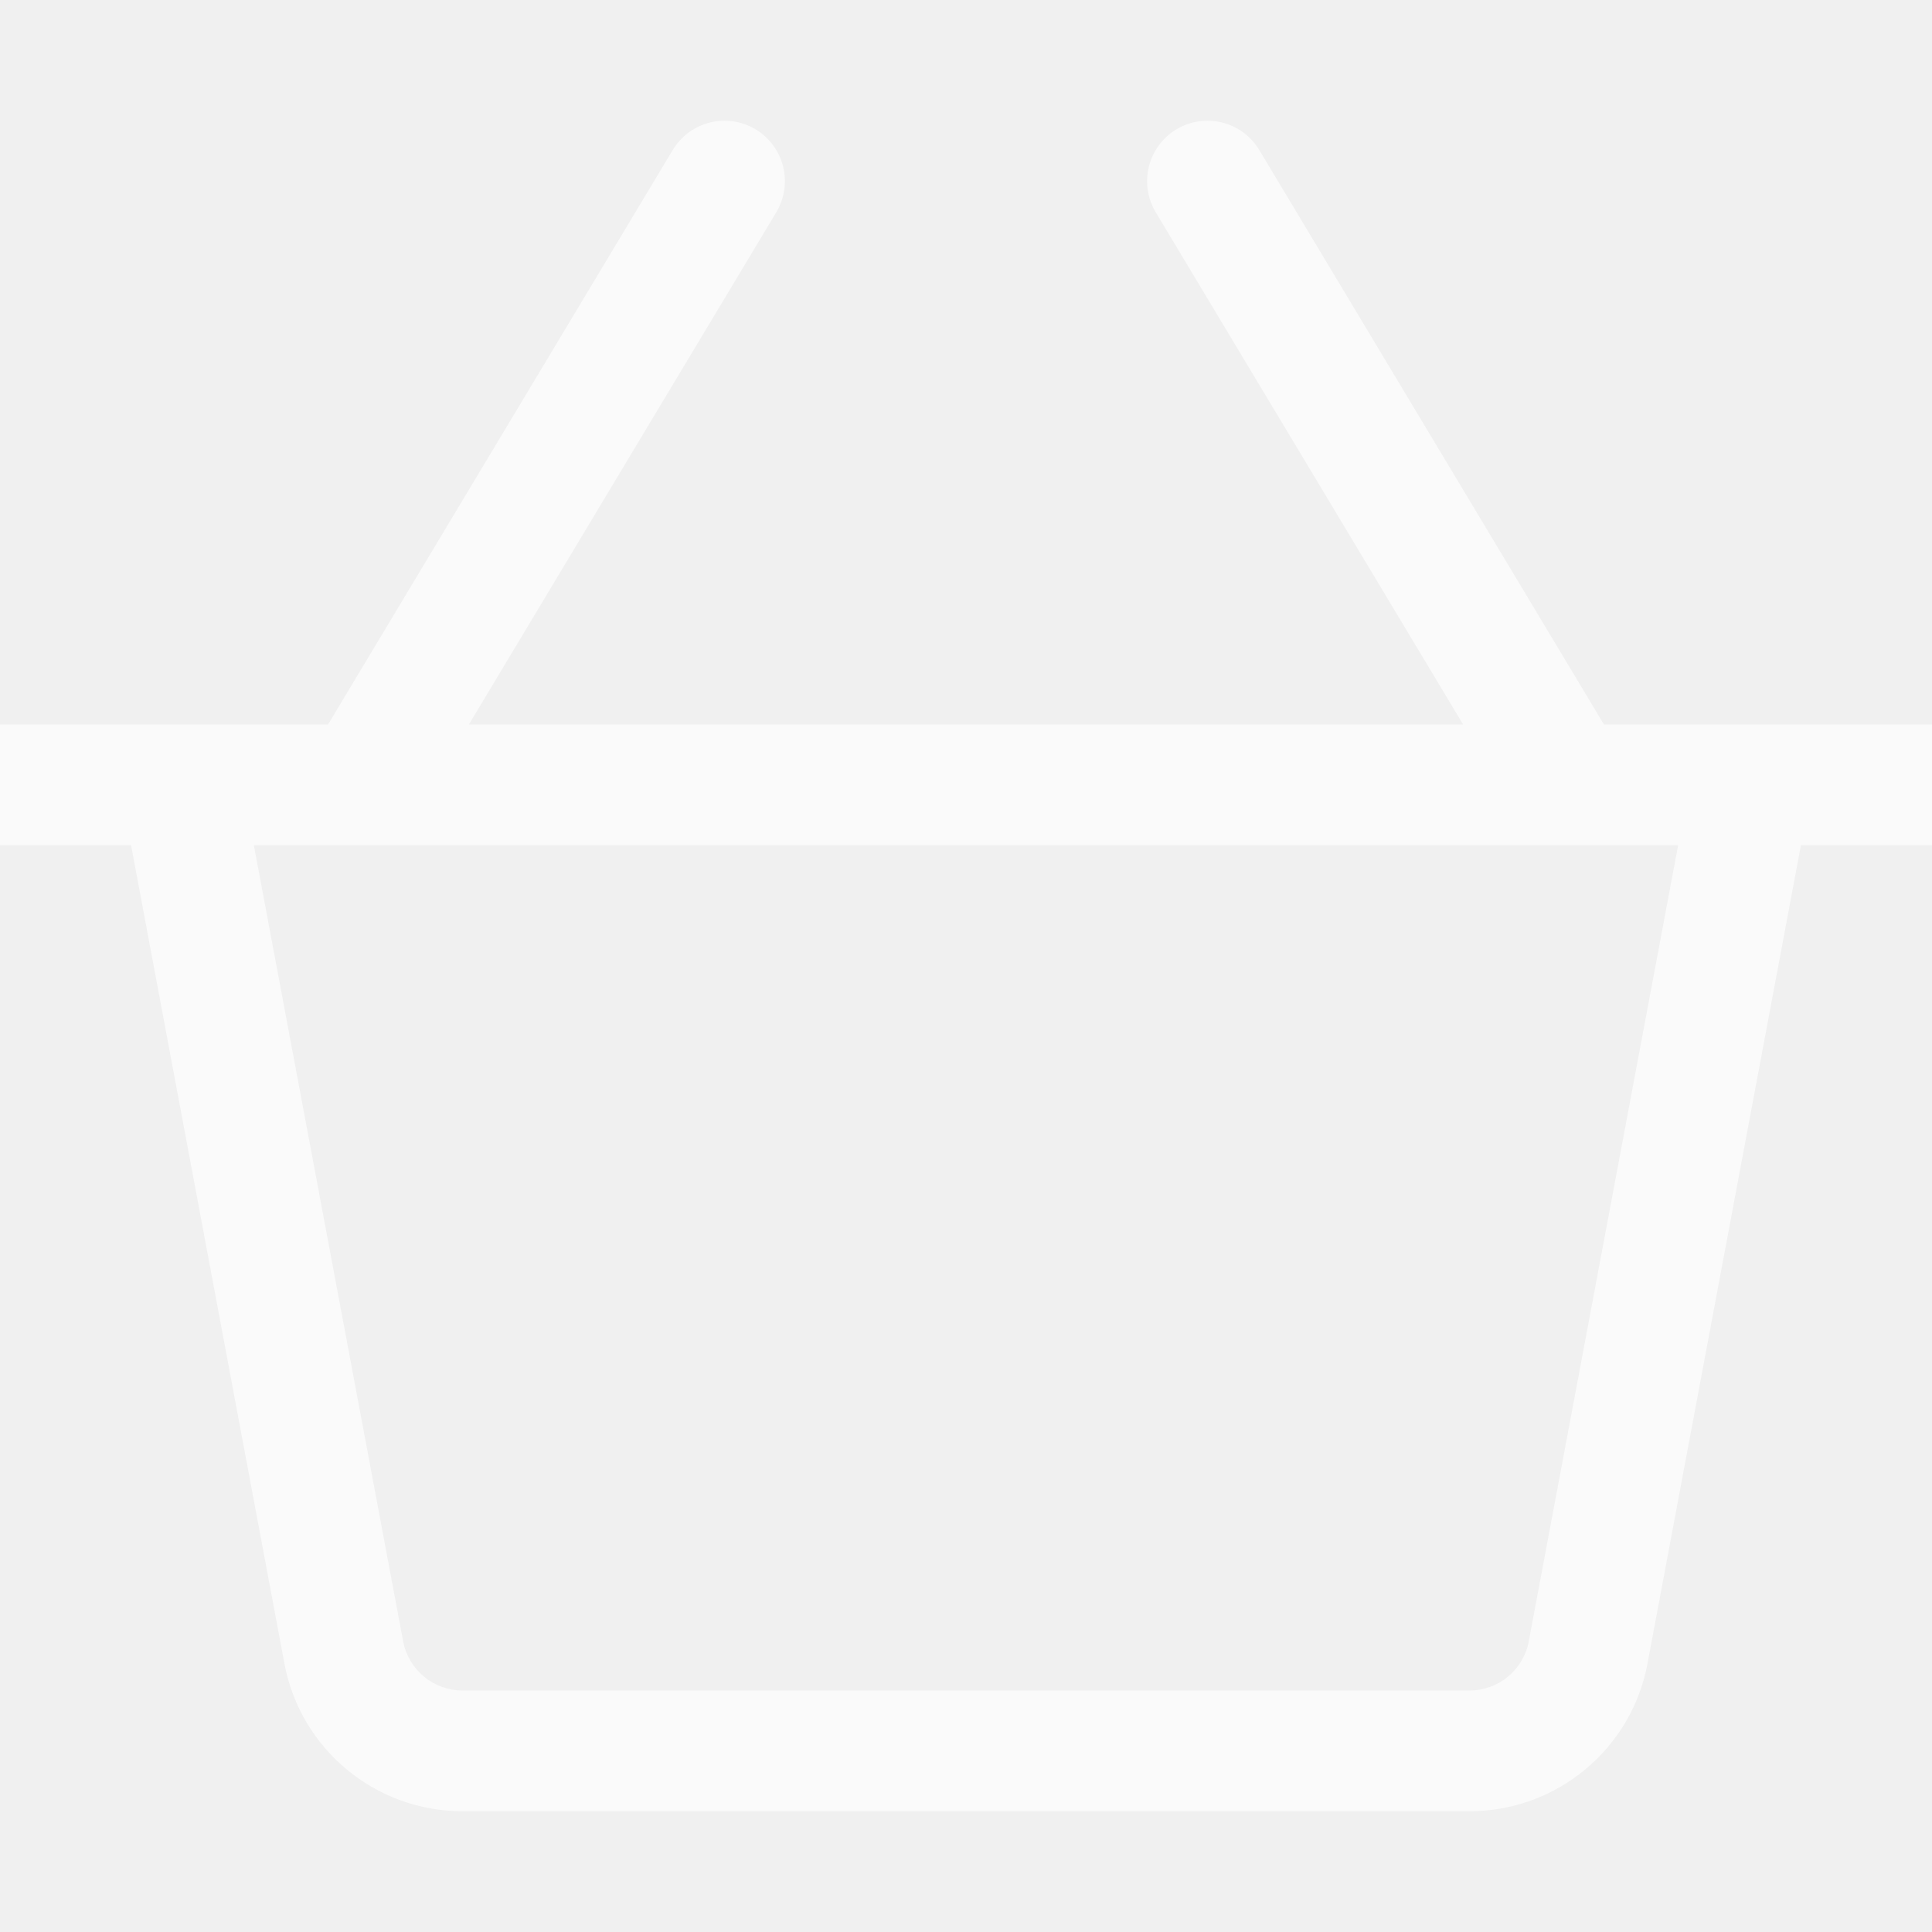
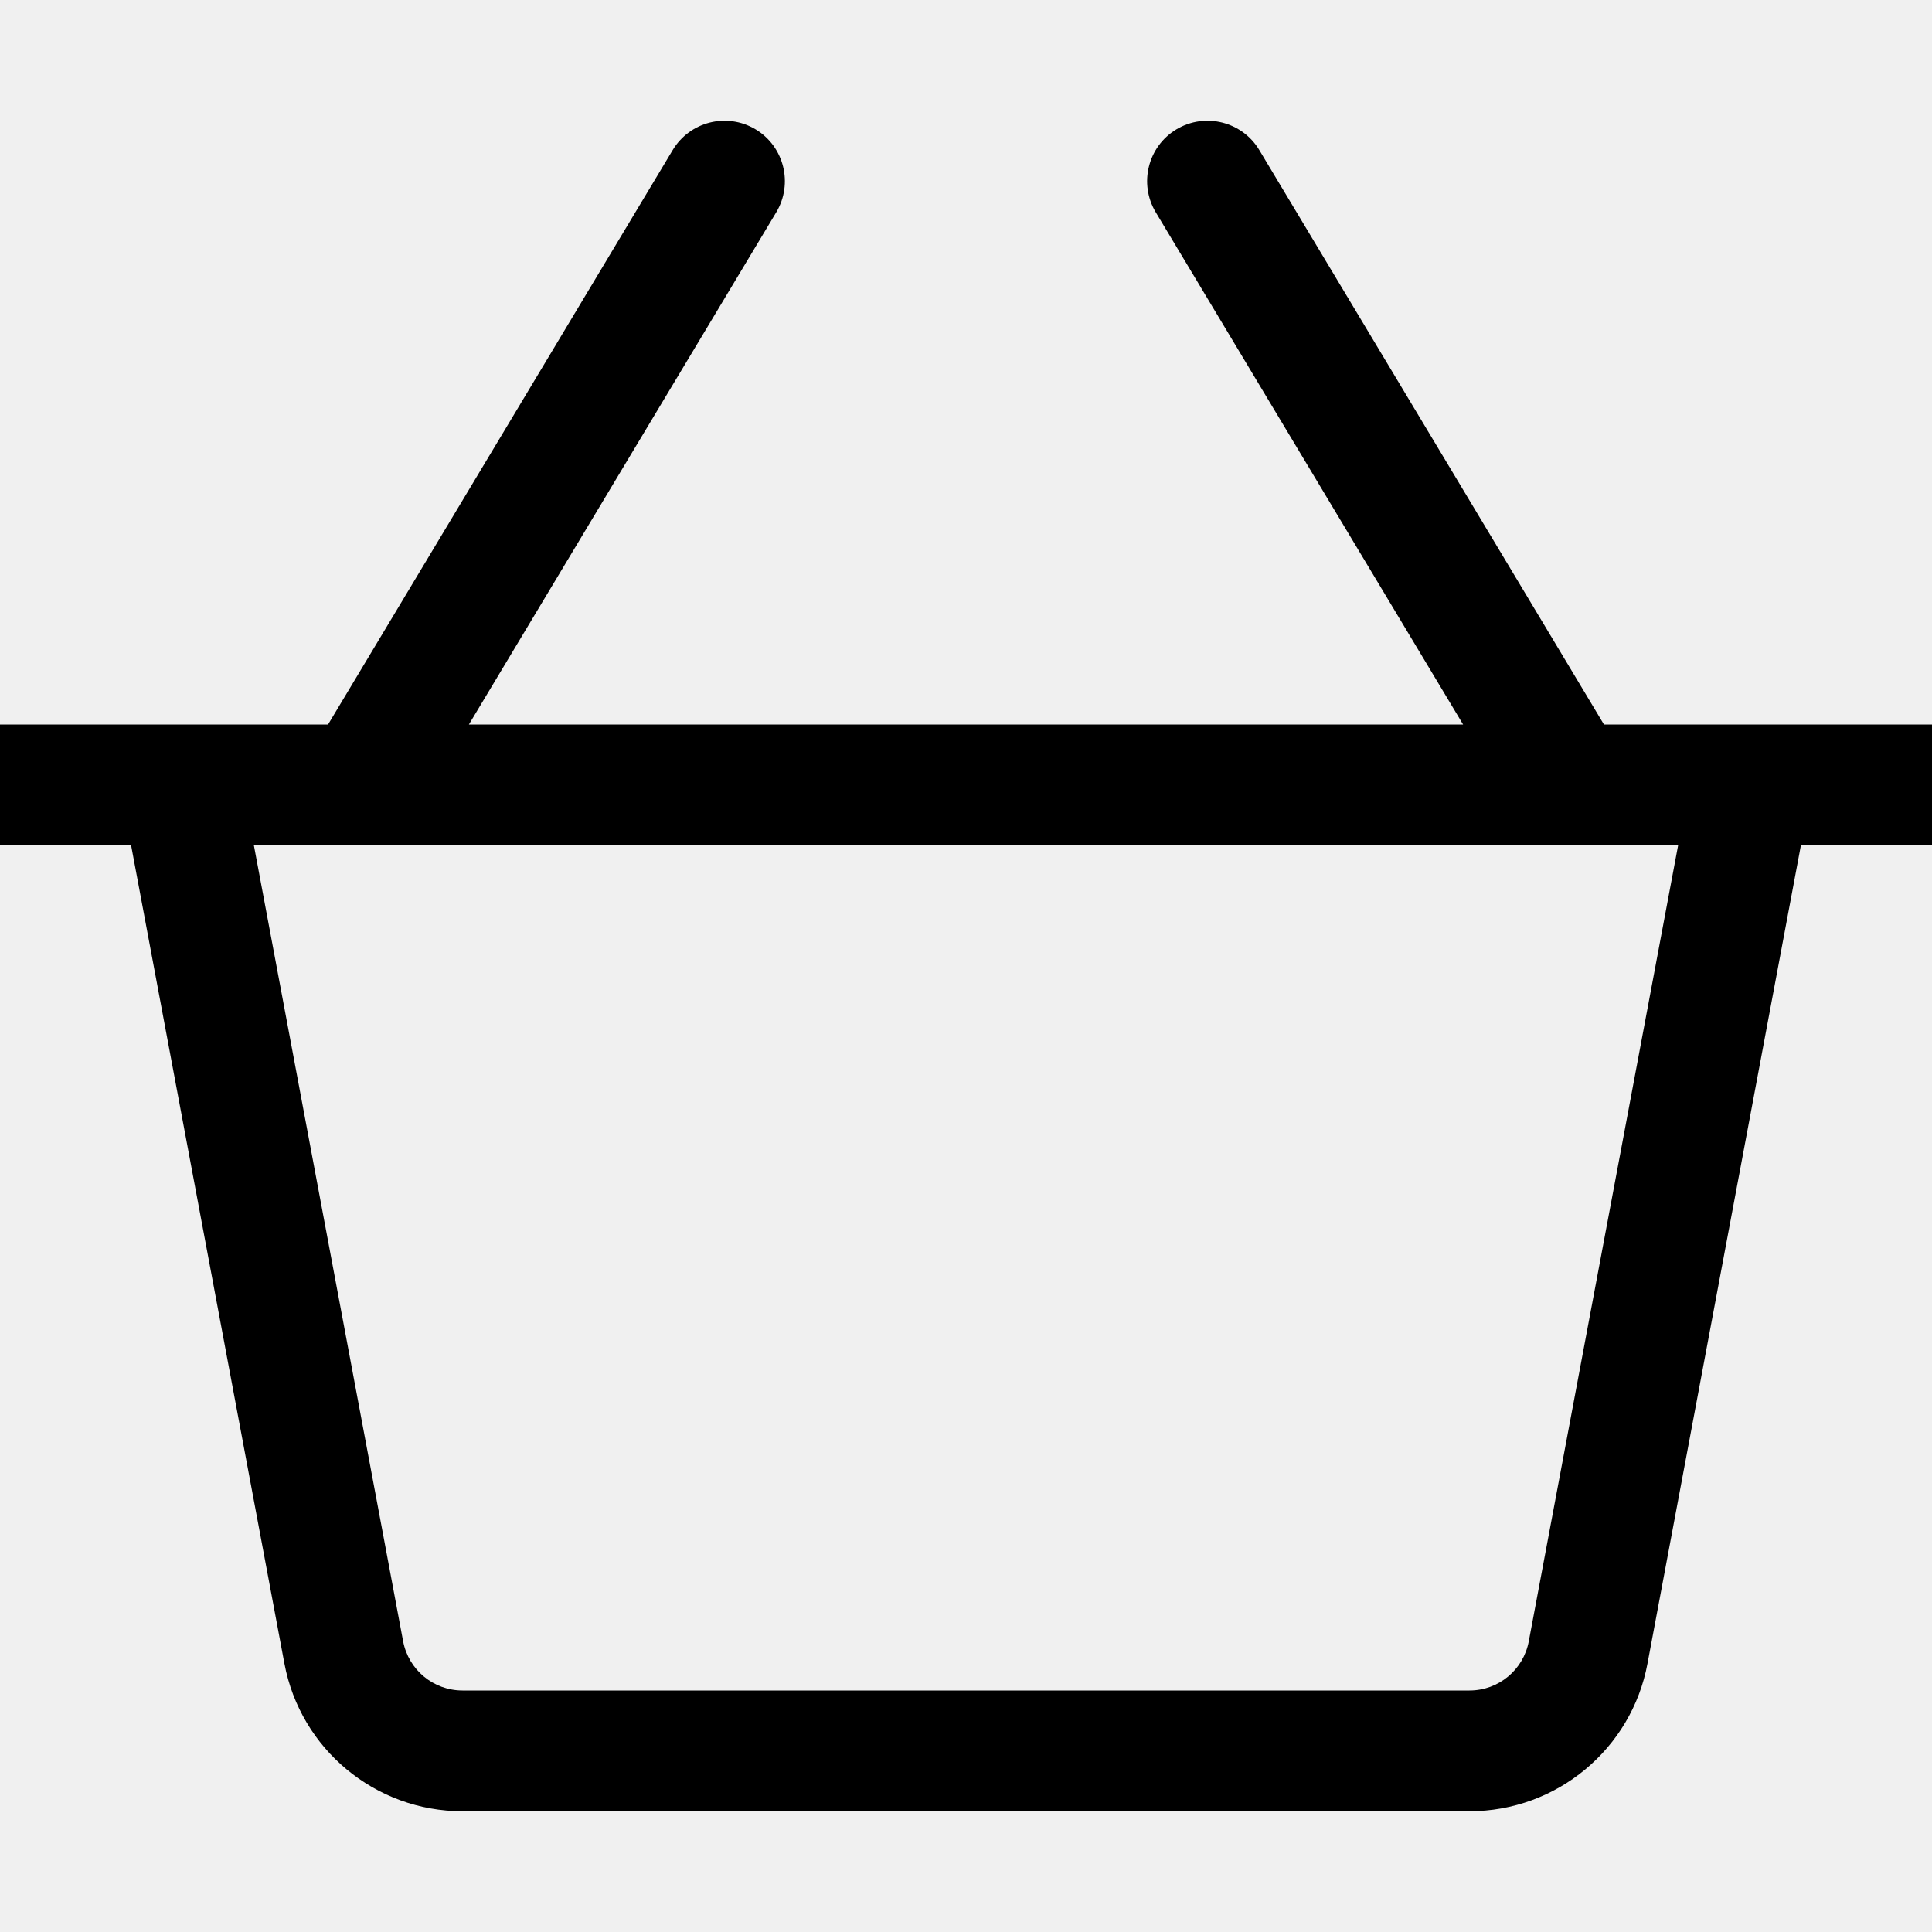
- <svg xmlns="http://www.w3.org/2000/svg" width="20" height="20" viewBox="0 0 20 20" fill="none">
+ <svg xmlns="http://www.w3.org/2000/svg" width="20" height="20" viewBox="0 0 20 20">
  <g clip-path="url(#clip0)">
-     <path d="M20 7.5H16.604L13.036 1.553C12.859 1.258 12.475 1.161 12.178 1.339C11.882 1.517 11.787 1.901 11.964 2.197L15.146 7.5H4.854L8.036 2.197C8.213 1.901 8.118 1.517 7.822 1.339C7.524 1.161 7.142 1.258 6.964 1.553L3.396 7.5H0V8.75H1.357L2.944 17.22C3.11 18.107 3.885 18.75 4.788 18.75H15.212C16.114 18.75 16.89 18.107 17.055 17.22L18.643 8.75H20C20 8.75 20 7.5 20 7.5ZM15.826 16.99C15.771 17.286 15.513 17.5 15.212 17.5H4.788C4.487 17.5 4.229 17.286 4.173 16.99L2.628 8.75H17.372L15.826 16.99Z" fill="#FAFAFA" />
+     <path d="M20 7.5H16.604L13.036 1.553C12.859 1.258 12.475 1.161 12.178 1.339C11.882 1.517 11.787 1.901 11.964 2.197L15.146 7.5H4.854L8.036 2.197C8.213 1.901 8.118 1.517 7.822 1.339C7.524 1.161 7.142 1.258 6.964 1.553L3.396 7.5H0V8.75H1.357L2.944 17.22C3.11 18.107 3.885 18.75 4.788 18.75H15.212C16.114 18.75 16.89 18.107 17.055 17.22L18.643 8.75H20C20 8.75 20 7.5 20 7.5ZM15.826 16.99C15.771 17.286 15.513 17.5 15.212 17.5H4.788C4.487 17.5 4.229 17.286 4.173 16.99L2.628 8.75H17.372L15.826 16.99Z" />
  </g>
  <defs>
    <clipPath id="clip0">
-       <rect width="20" height="20" fill="white" />
+       <rect width="20" height="20" />
    </clipPath>
  </defs>
</svg>
